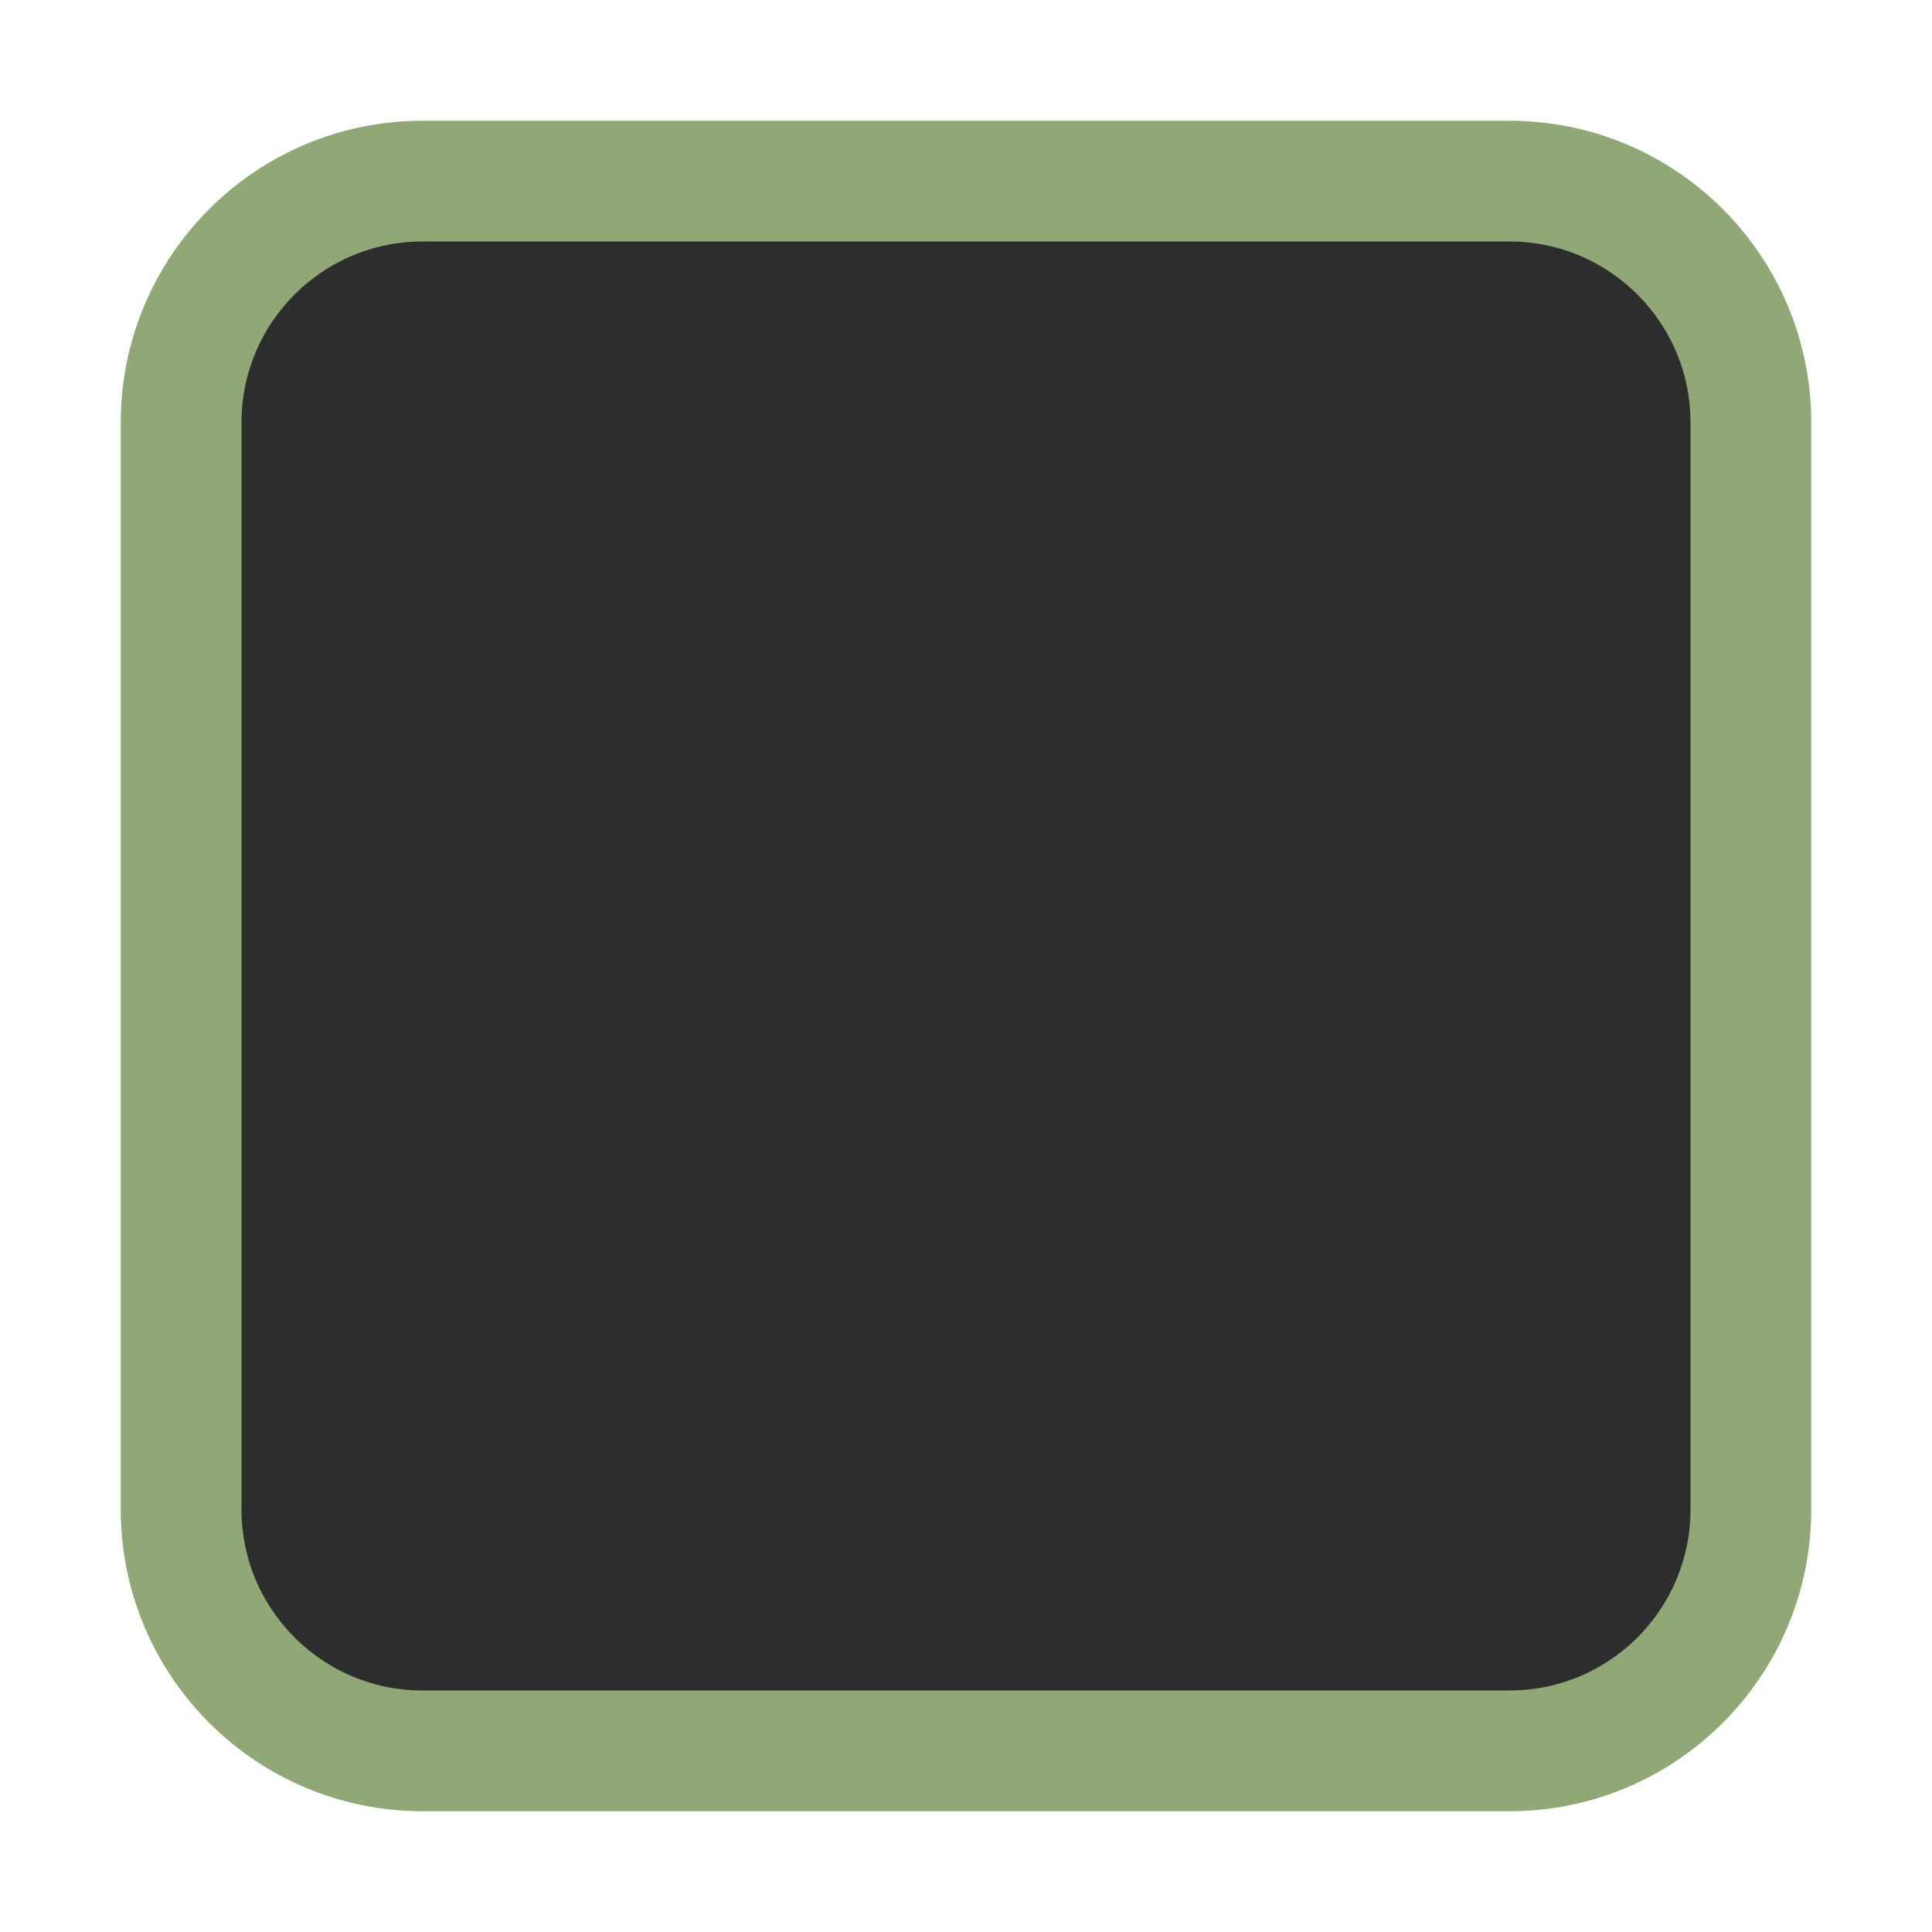
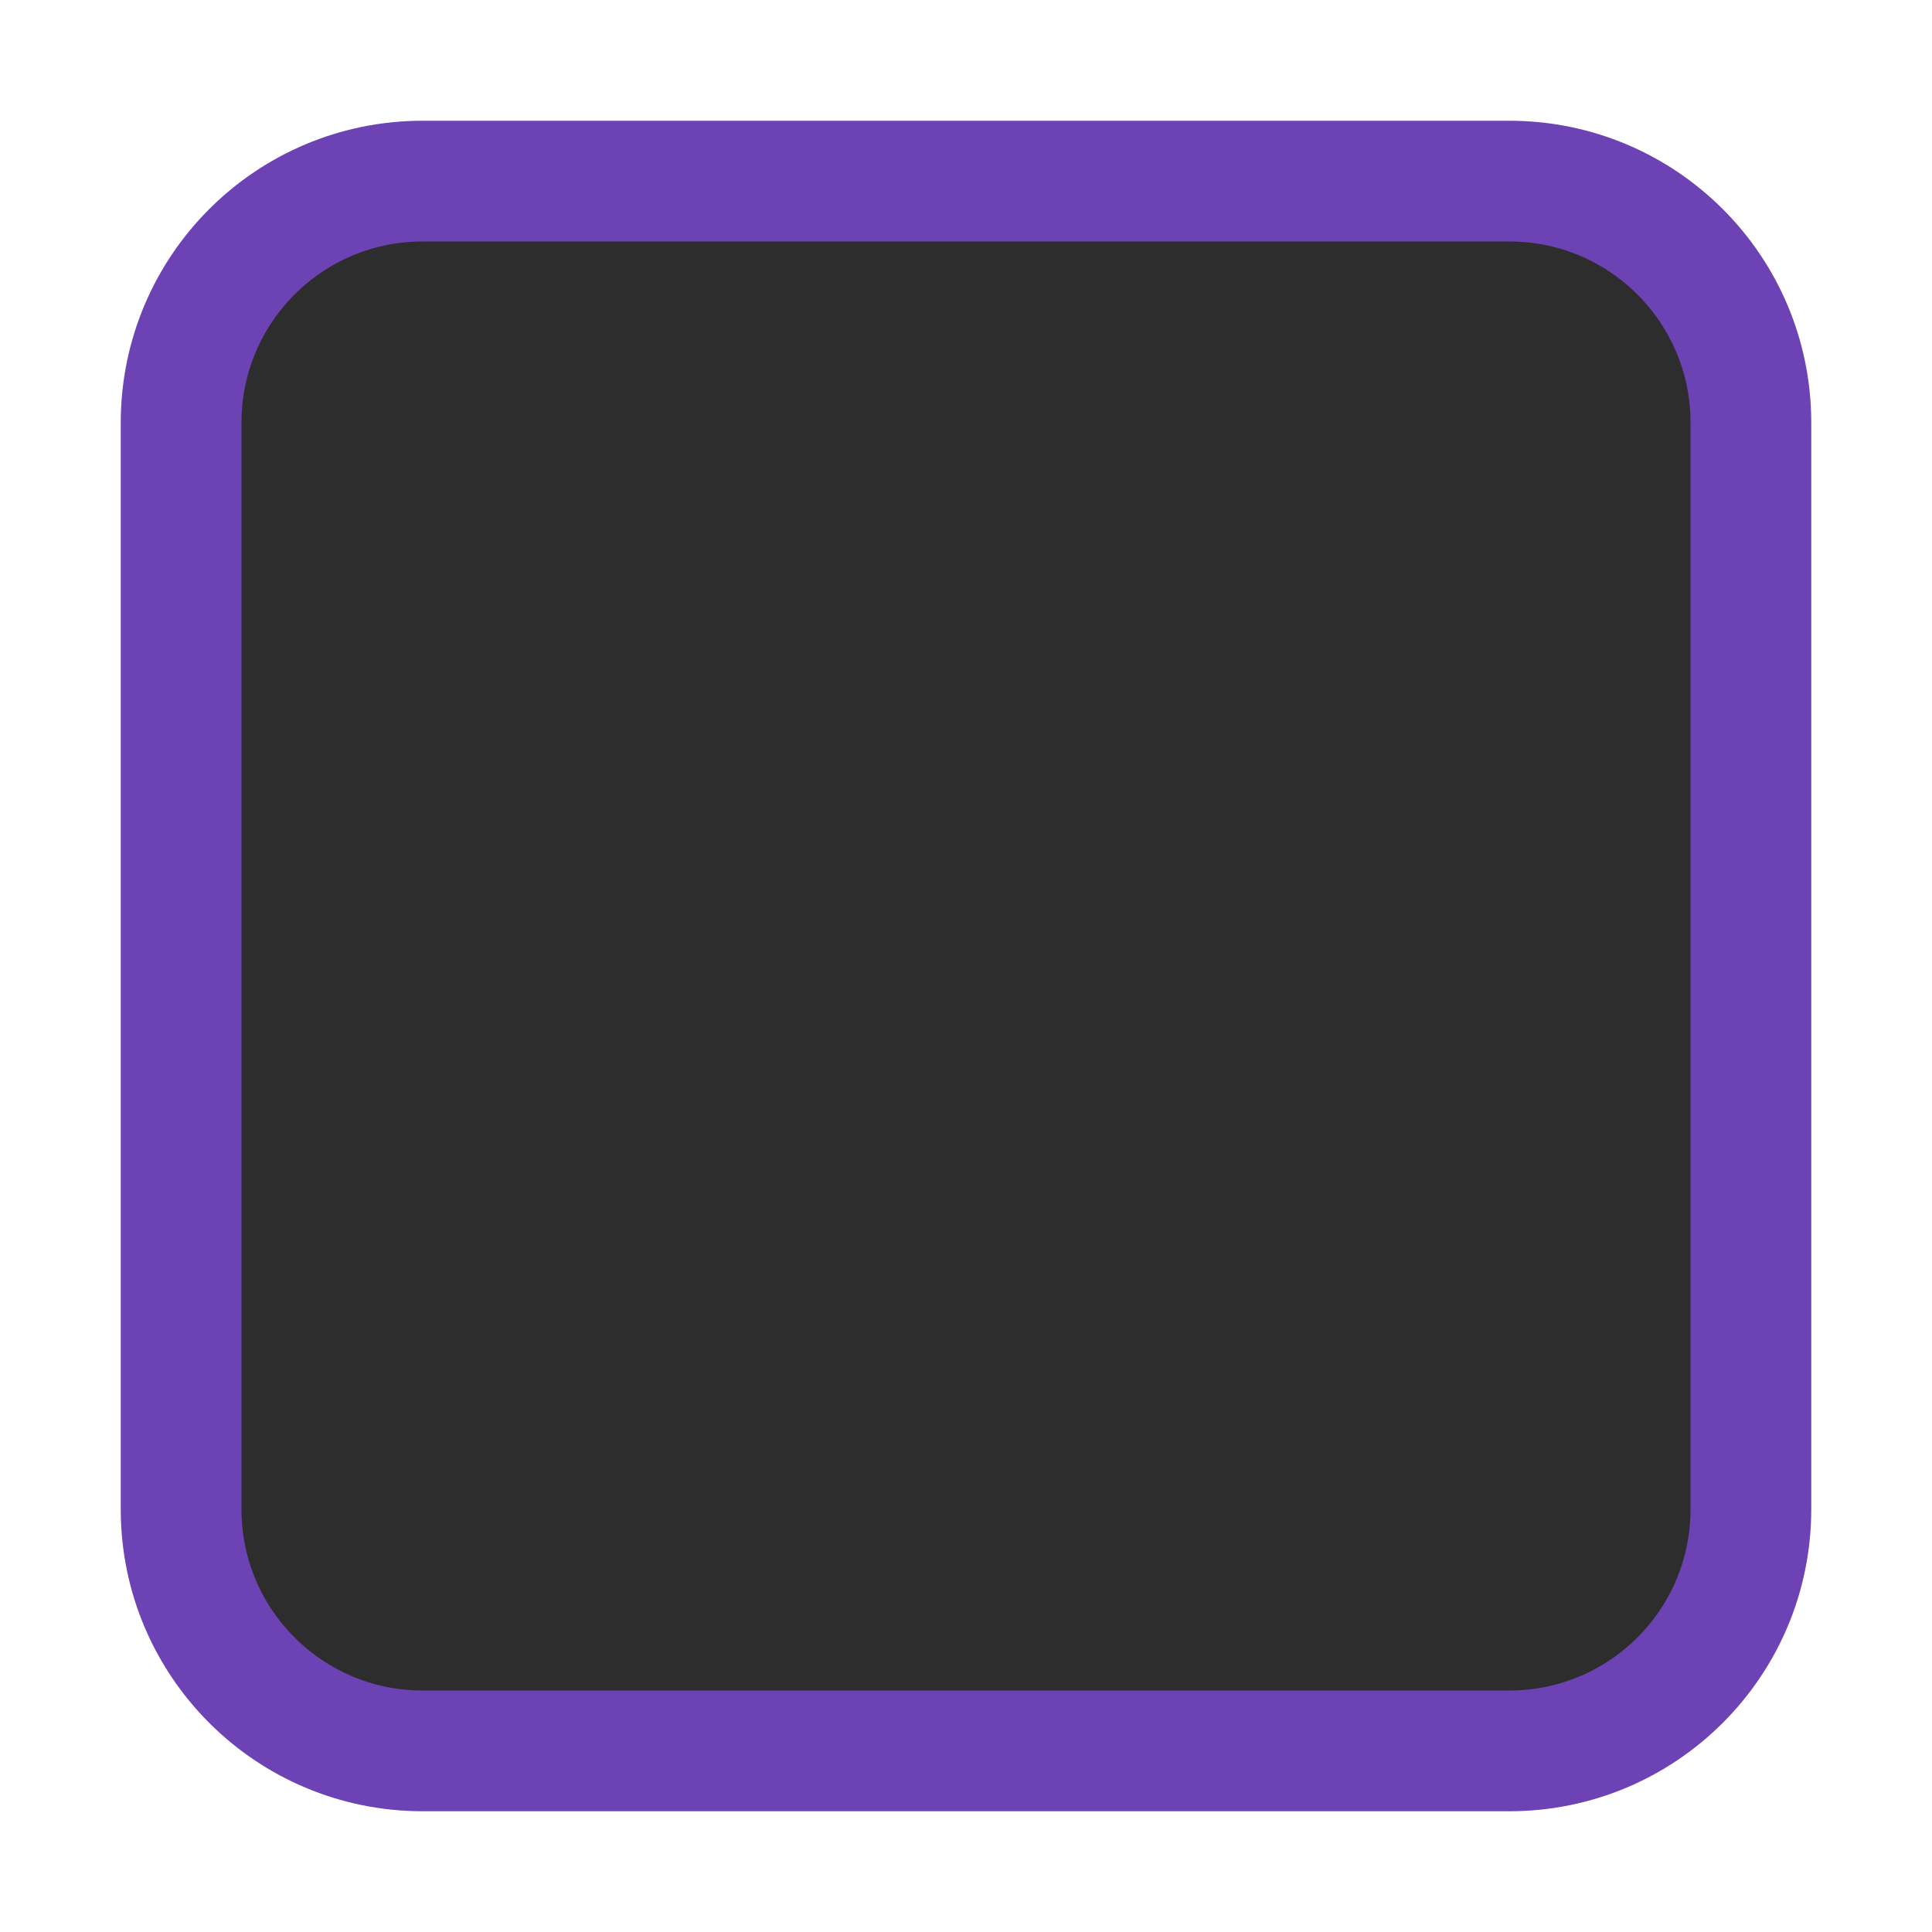
<svg xmlns="http://www.w3.org/2000/svg" width="16" height="16" id="svg2" version="1.1">
  <defs id="defs4">
    <linearGradient id="linearGradient3768-6">
      <stop style="stop-color:#0f0f0f;stop-opacity:1;" offset="0" id="stop3770-6" />
      <stop id="stop3778-2" offset="0.078" style="stop-color:#171717;stop-opacity:1;" />
      <stop style="stop-color:#171717;stop-opacity:1;" offset="0.974" id="stop3774-0" />
      <stop style="stop-color:#1b1b1b;stop-opacity:1;" offset="1" id="stop3776-1" />
    </linearGradient>
  </defs>
  <g id="layer1" transform="translate(0,-1036.362)">
    <g transform="translate(-17,1036)" style="display:inline;opacity:1" id="checkbox-unchecked-dark">
      <g id="sdsd-0-1">
        <g id="scdsdcd-0-4" transform="translate(0,-30)">
          <g style="display:inline" id="g15812-6-6-1-4-4" transform="matrix(0.9295198,0,0,0.9291437,-156.7507,-212.9618)">
            <g transform="matrix(0.5089163,0,0,0.5173982,161.7932,197.5643)" id="g5489-2-9-6-8-8-9-7" style="display:inline">
              <g id="g5428-8-1-4-0-0-65-8" />
            </g>
          </g>
          <rect y="30.362" x="17" height="16" width="16" id="rect13523-4-0" style="color:#000000;display:inline;overflow:visible;visibility:visible;fill:none;stroke:none;stroke-width:2;marker:none;enable-background:accumulate" />
          <g id="g5400-2-47">
-             <rect ry="2" style="color:#000000;display:inline;overflow:visible;visibility:visible;fill:#2d2d2d;fill-opacity:1;stroke:#8fa876;stroke-width:1;stroke-linecap:butt;stroke-linejoin:round;stroke-miterlimit:4;stroke-dasharray:none;stroke-dashoffset:0;stroke-opacity:1;marker:none;enable-background:accumulate" id="rect5147-9-1-5-7-6-3-70" width="13" height="13" x="18.5" y="31.862" rx="2" />
+             <rect ry="2" style="color:#000000;display:inline;overflow:visible;visibility:visible;fill:#2d2d2d;fill-opacity:1;stroke:#6c42b4;stroke-width:1;stroke-linecap:butt;stroke-linejoin:round;stroke-miterlimit:4;stroke-dasharray:none;stroke-dashoffset:0;stroke-opacity:1;marker:none;enable-background:accumulate" id="rect5147-9-1-5-7-6-3-70" width="13" height="13" x="18.5" y="31.862" rx="2" />
          </g>
        </g>
      </g>
    </g>
  </g>
</svg>
